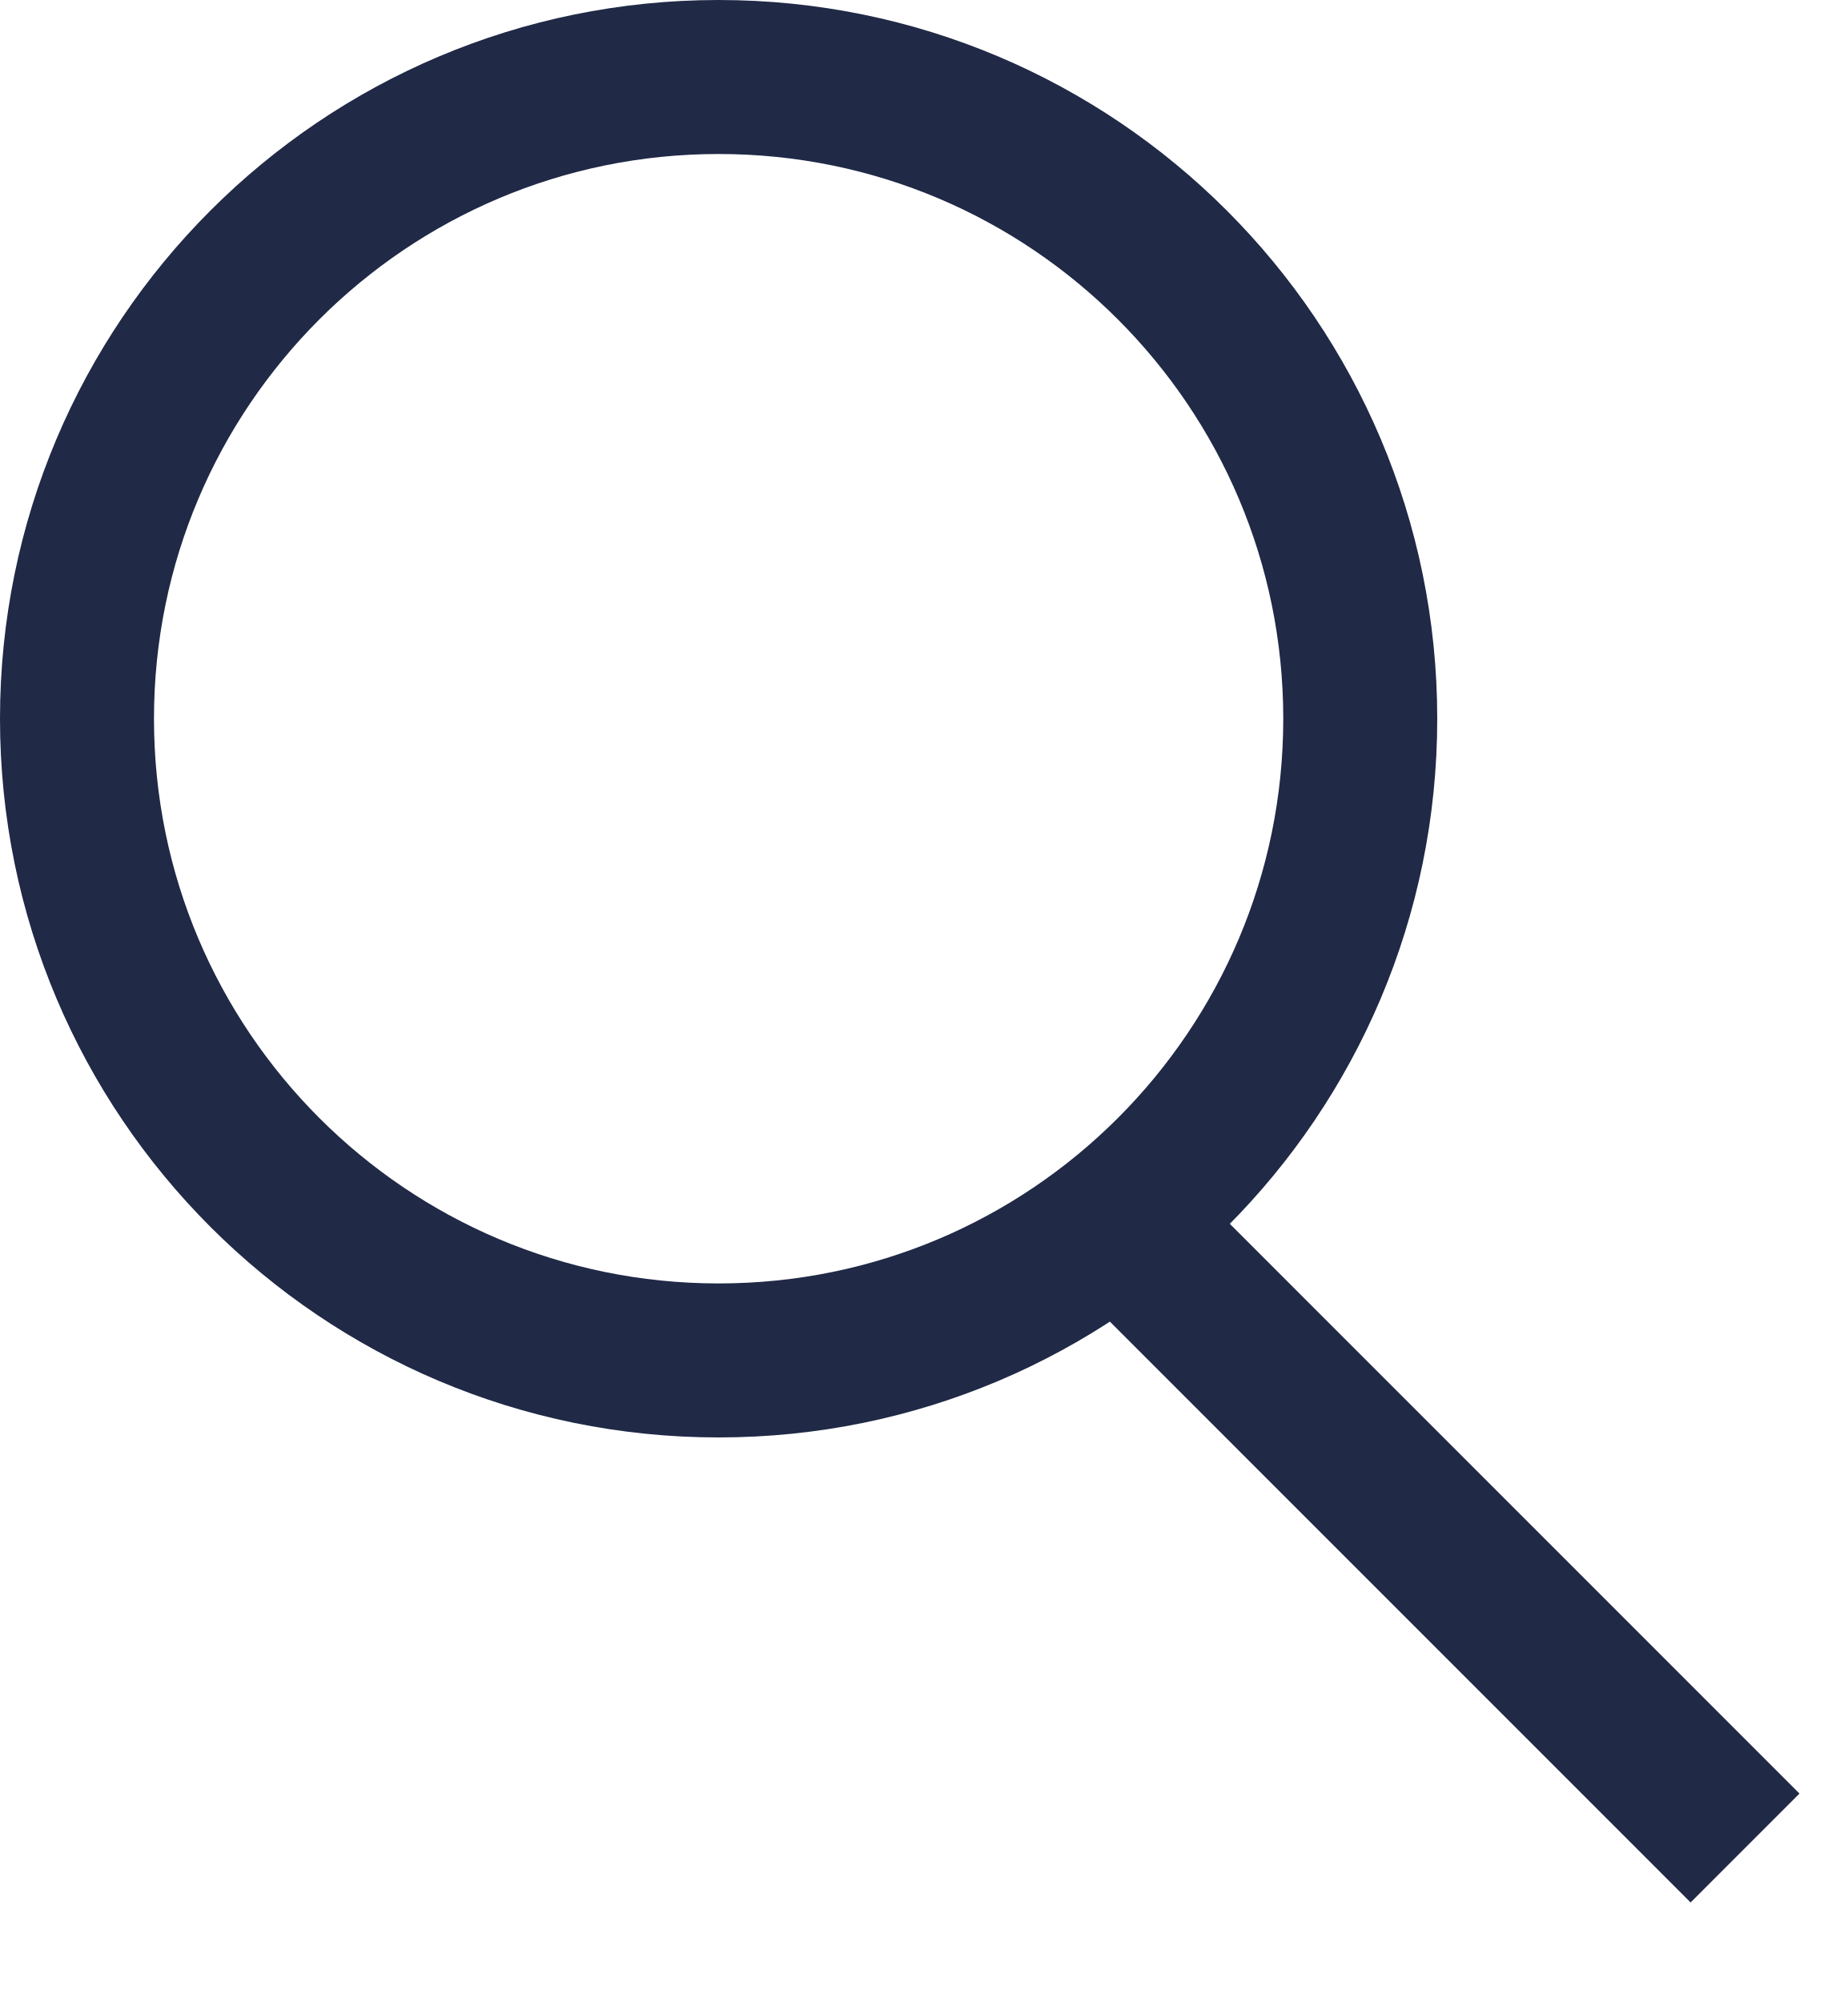
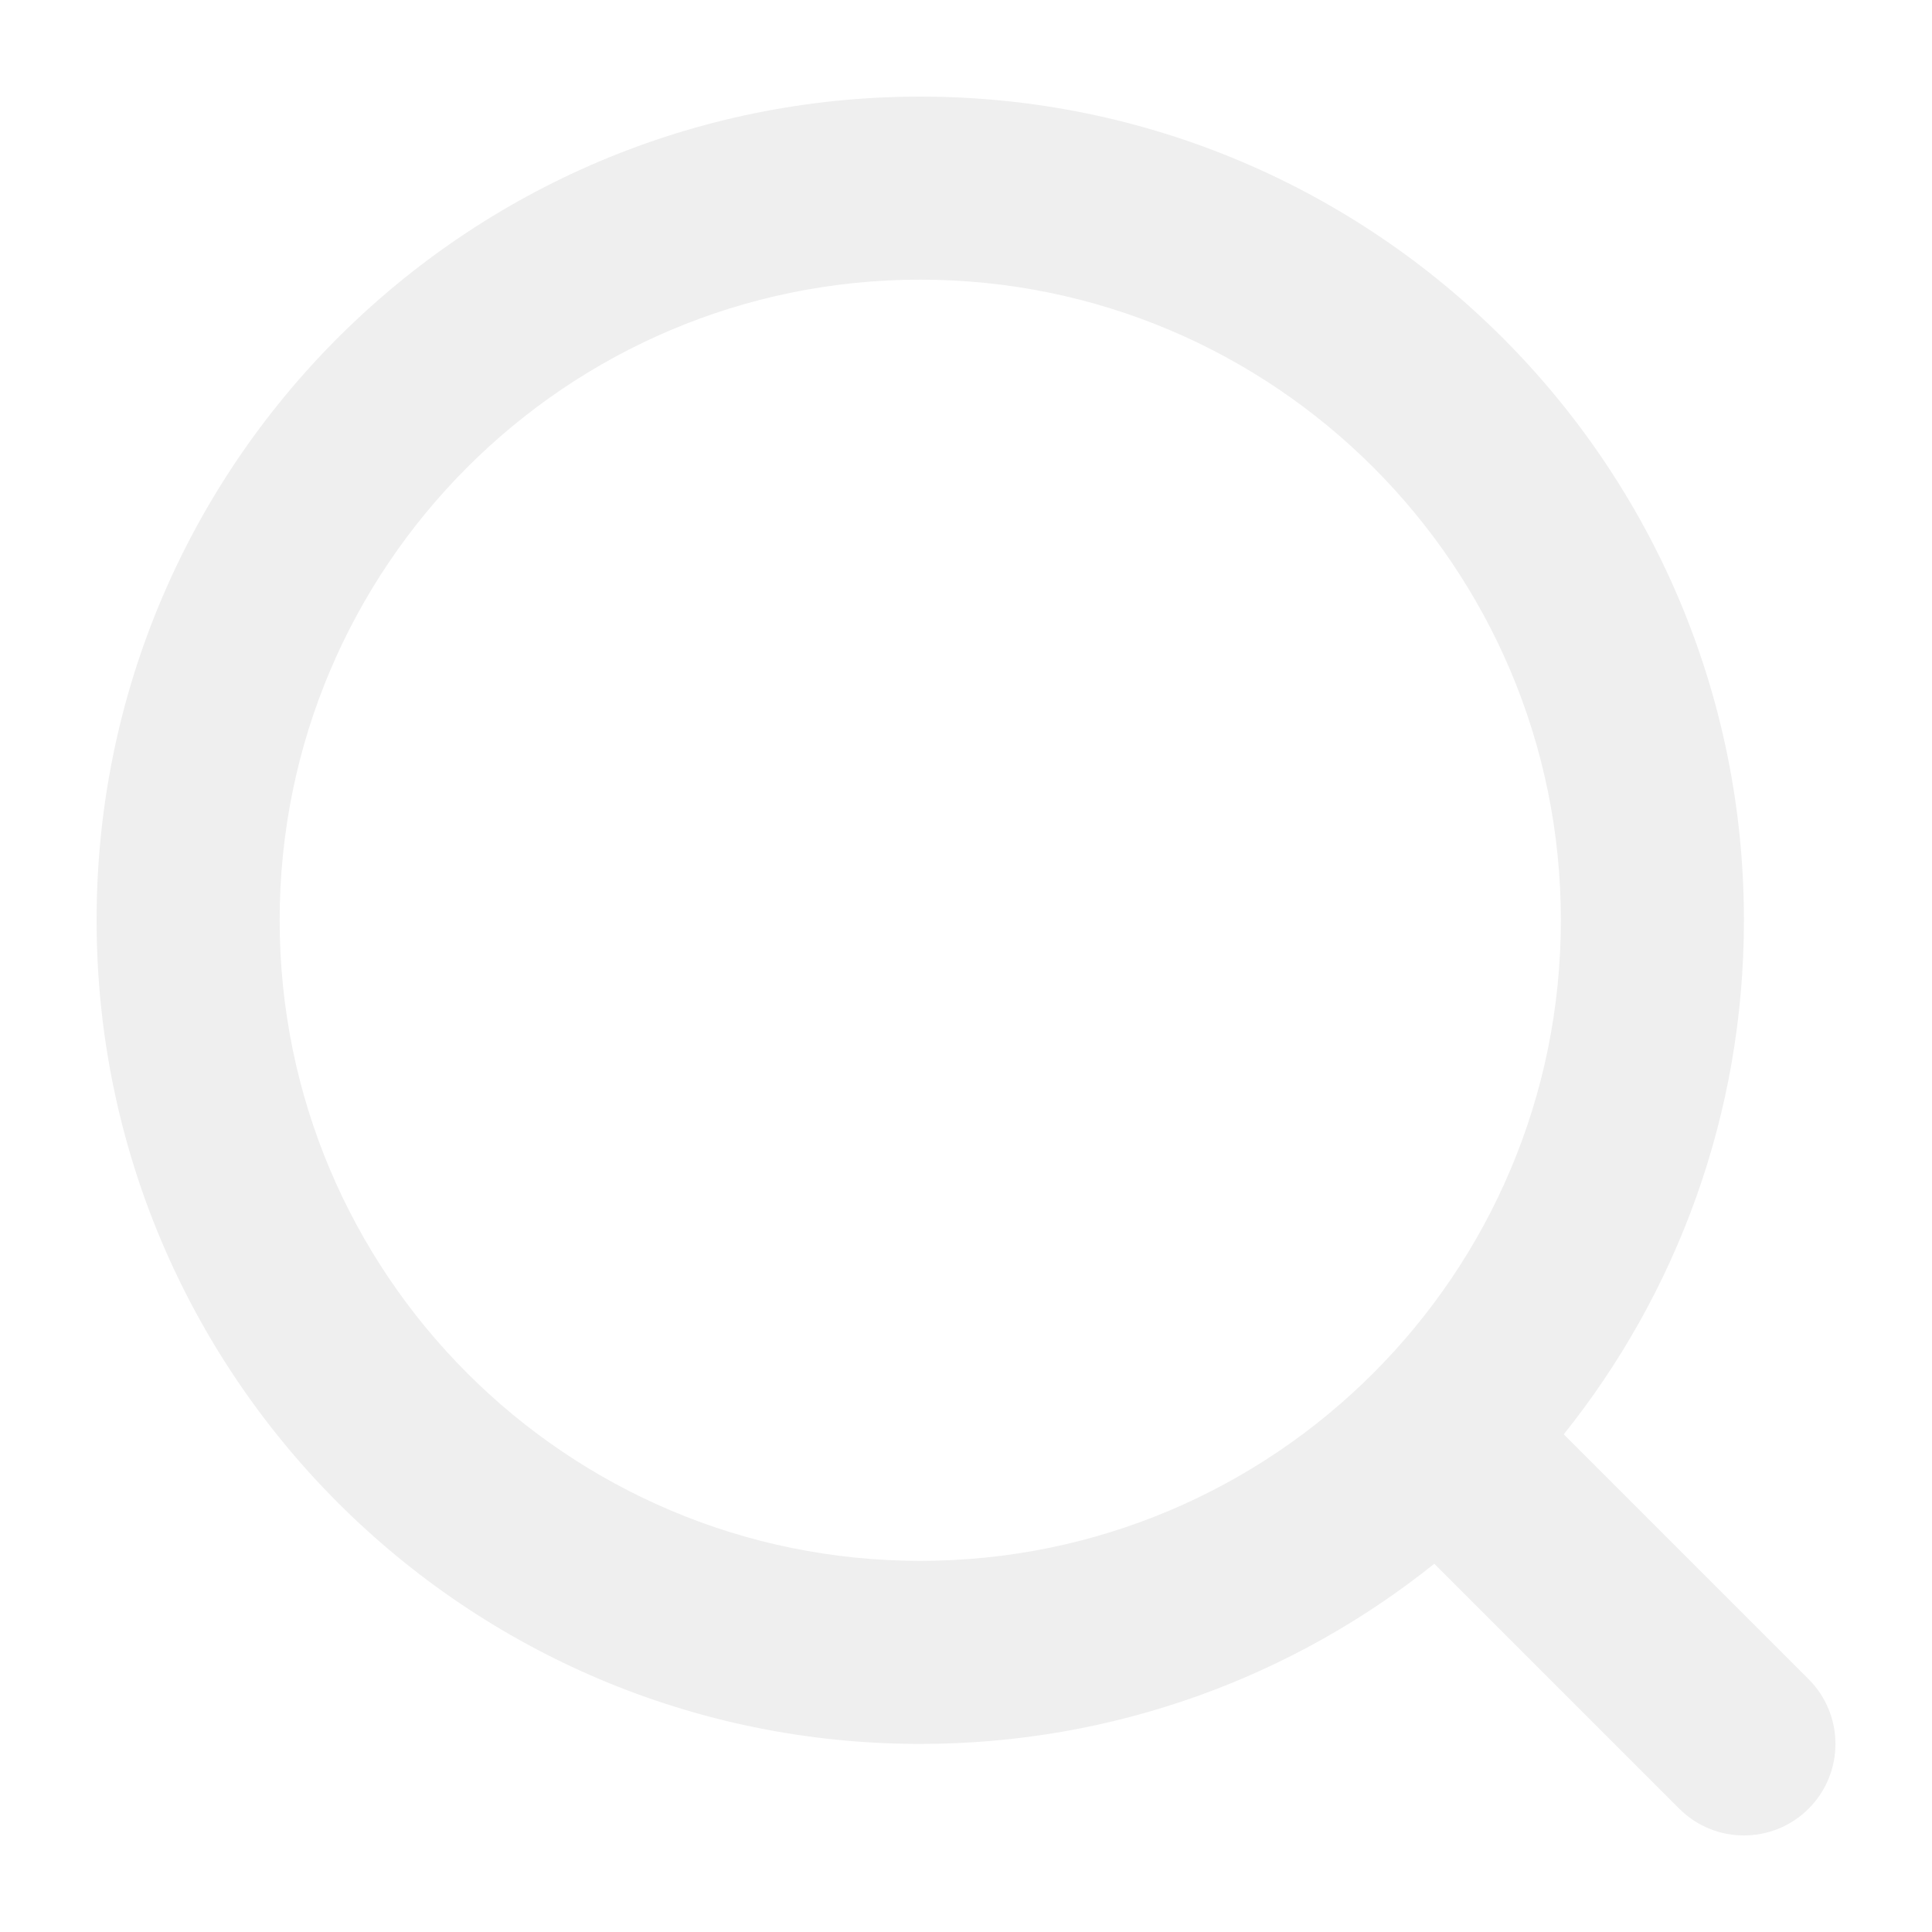
- <svg xmlns="http://www.w3.org/2000/svg" width="12" height="13" viewBox="0 0 12 13" fill="none">
-   <circle cx="4.667" cy="4.667" r="4.167" stroke="#202946" />
-   <path d="M7 7.667L11.333 12" stroke="#202946" />
+ <svg xmlns="http://www.w3.org/2000/svg" width="20" height="20" viewBox="0 0 20 20" fill="none">
+   <path fill-rule="evenodd" clip-rule="evenodd" d="M16.158 9.526C16.158 13.189 13.189 16.158 9.526 16.158C5.864 16.158 2.895 13.189 2.895 9.526C2.895 5.864 5.864 2.895 9.526 2.895C13.189 2.895 16.158 5.864 16.158 9.526ZM16.188 14.848C17.355 13.39 18.053 11.54 18.053 9.526C18.053 4.817 14.235 1 9.526 1C4.817 1 1 4.817 1 9.526C1 14.235 4.817 18.053 9.526 18.053C11.54 18.053 13.39 17.355 14.848 16.188L17.383 18.723C17.753 19.093 18.353 19.093 18.723 18.723C19.093 18.353 19.093 17.753 18.723 17.383L16.188 14.848Z" fill="#EFEFEF" />
</svg>
